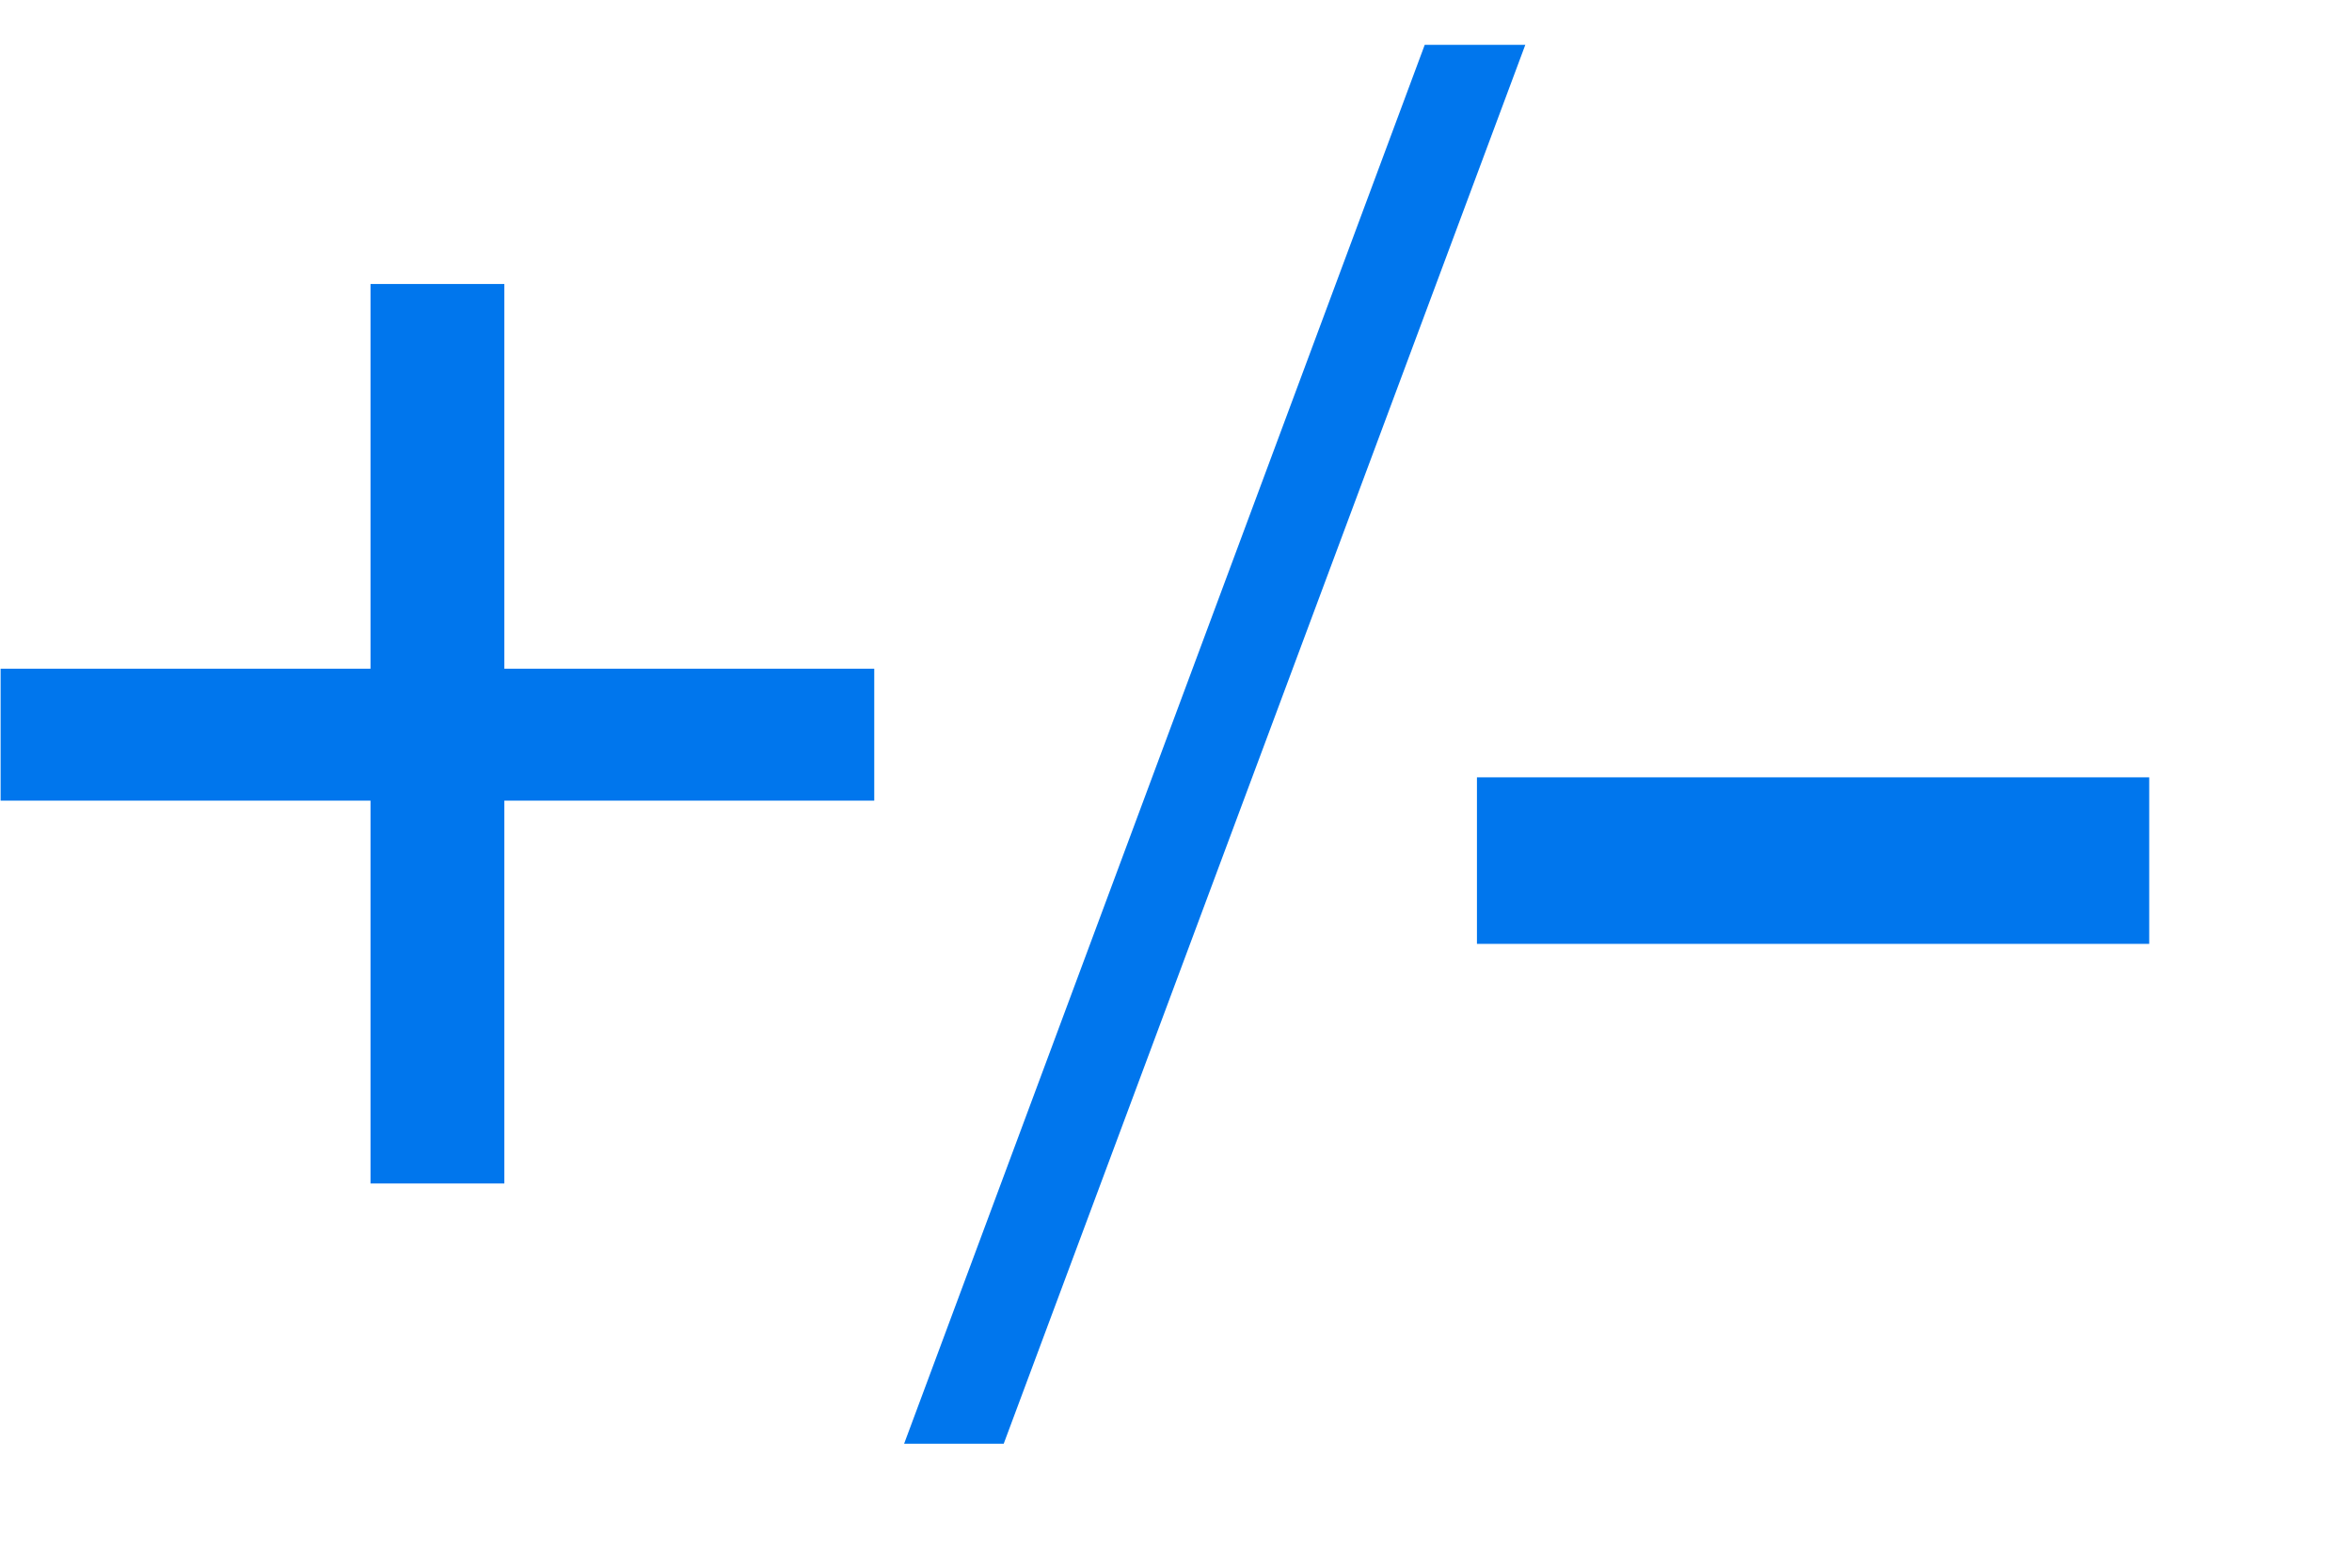
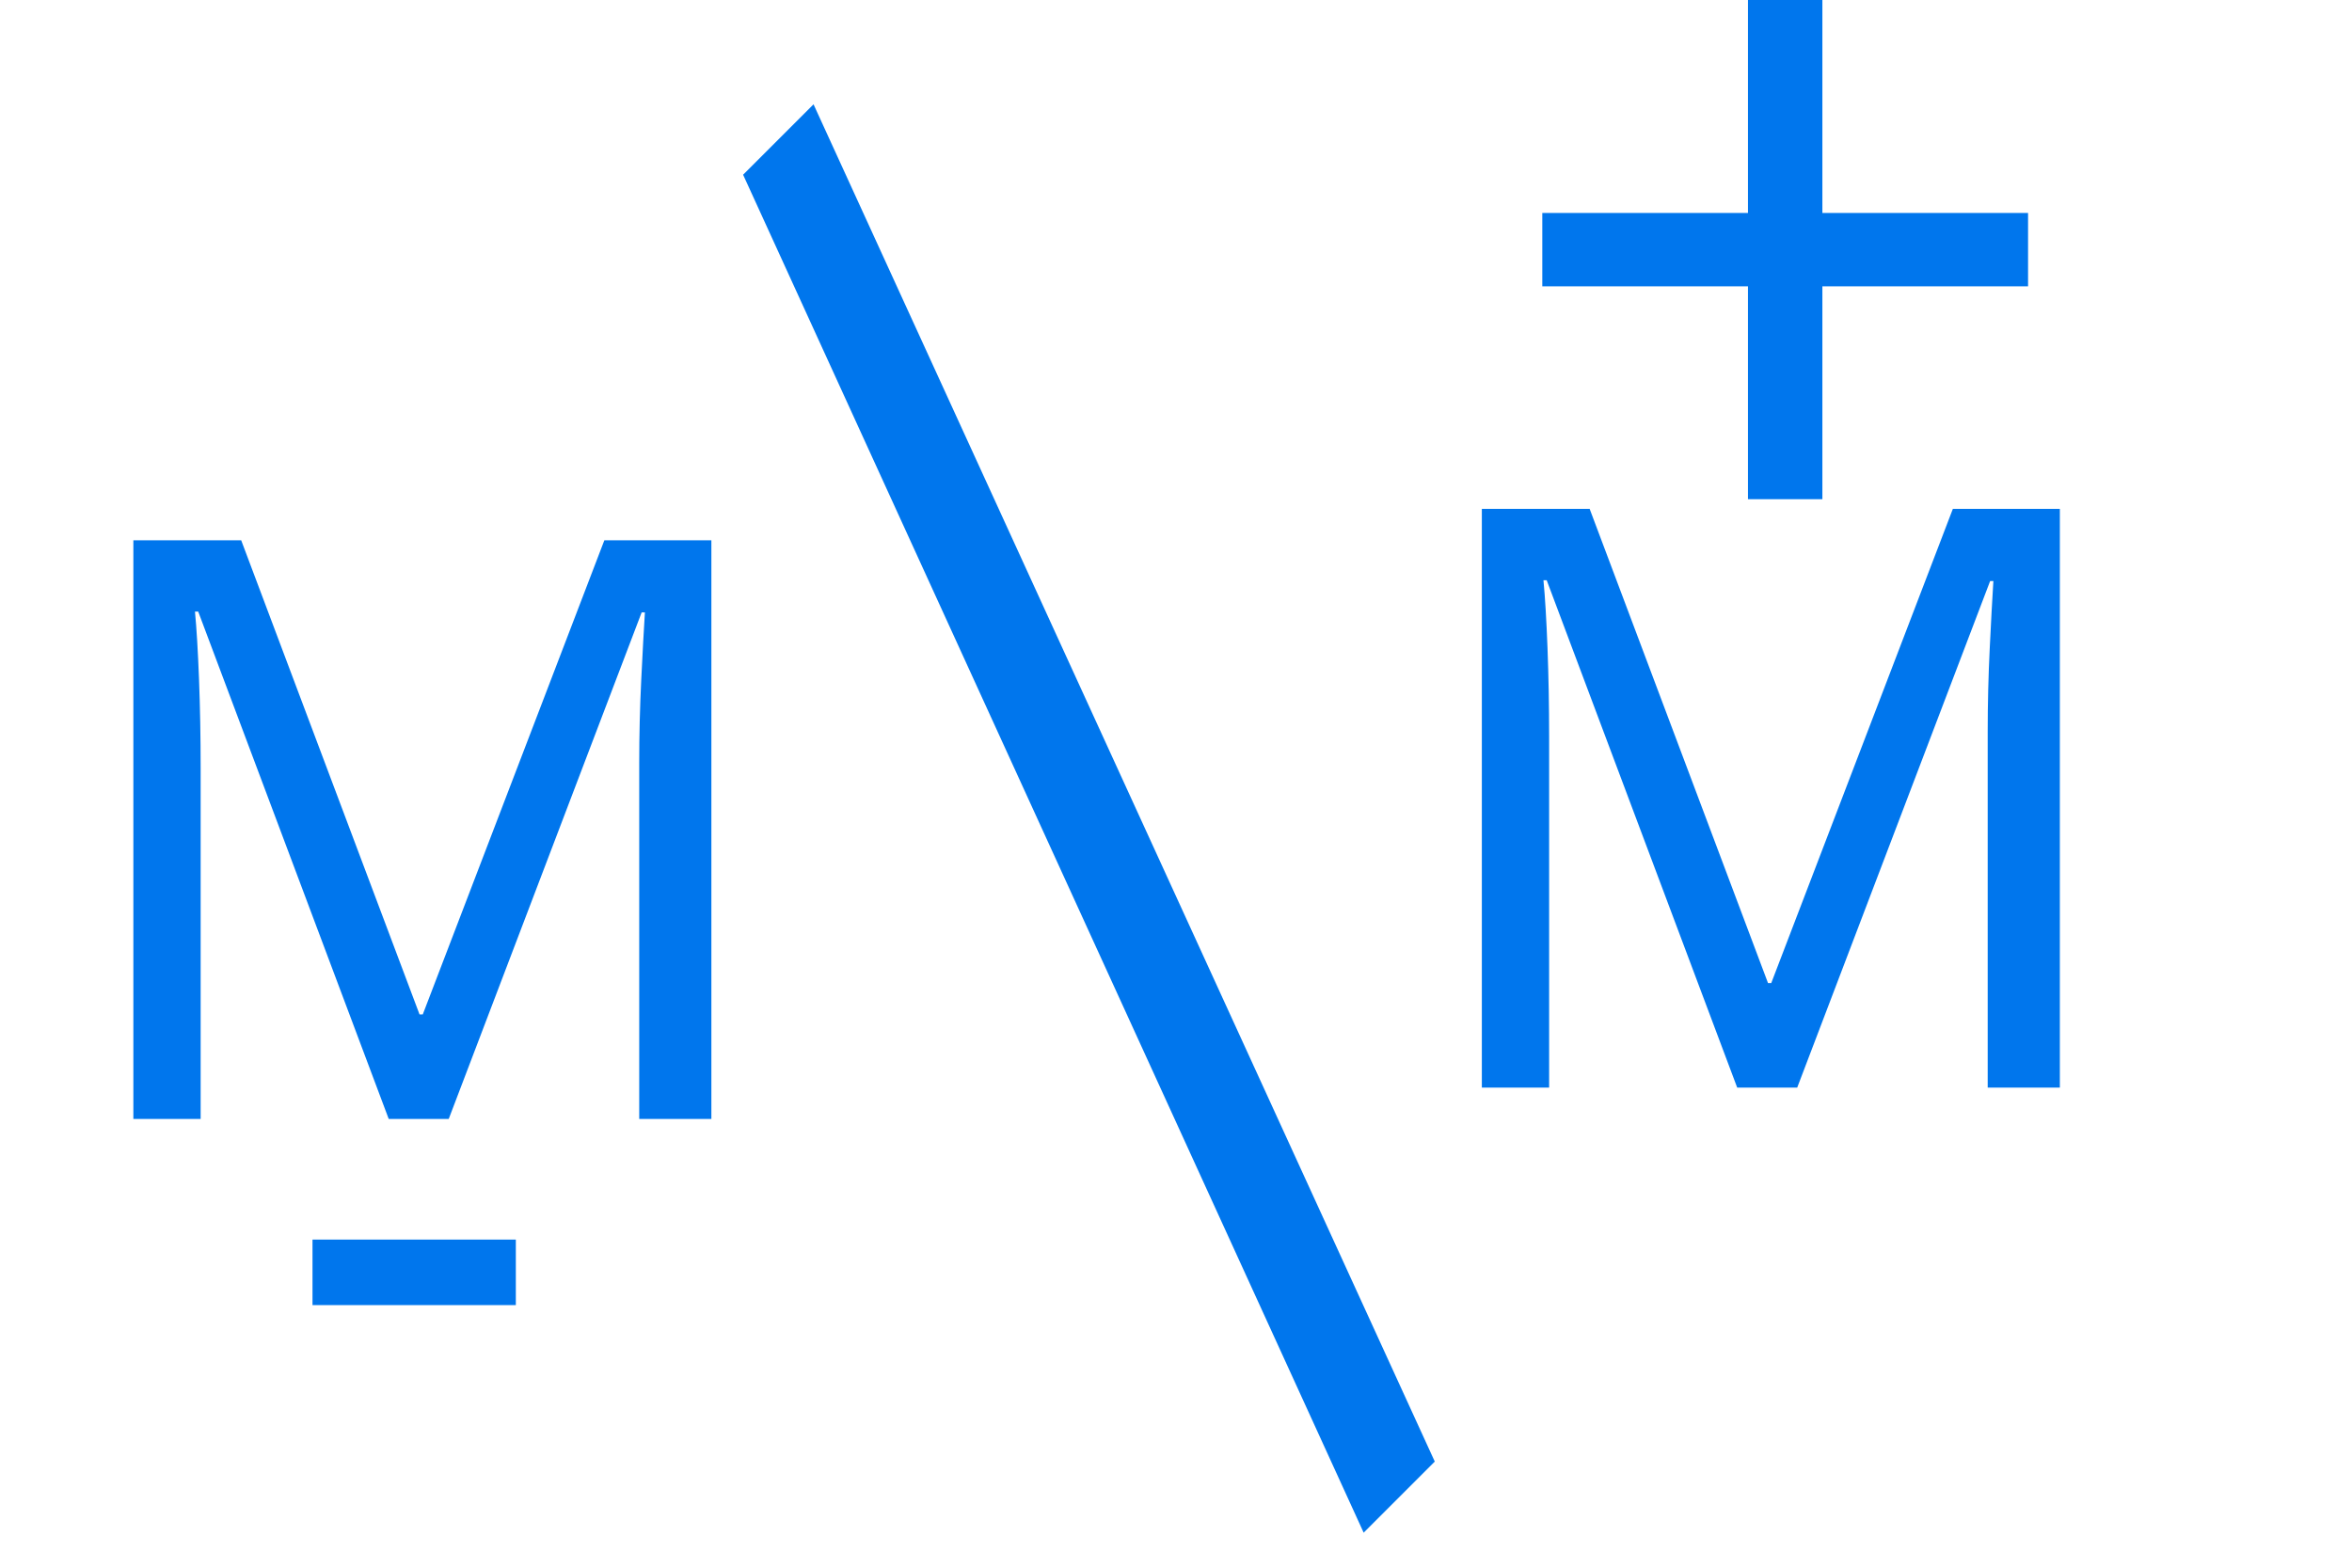
<svg xmlns="http://www.w3.org/2000/svg" width="300" height="200">
  <g id="Layer_1">
-     <text font-style="normal" font-weight="normal" transform="matrix(1.41733 0 0 1.08954 102.389 -55.5365)" stroke="#0076ed" xml:space="preserve" text-anchor="start" font-family="'Montserrat SemiBold'" font-size="250" id="svg_2" y="218.744" x="50.674" stroke-width="0" fill="#0076ed">-</text>
-     <text font-style="normal" font-weight="normal" transform="matrix(0.948376 0 0 0.948376 -1.78639 14.345)" stroke="#0076ed" xml:space="preserve" text-anchor="start" font-family="'Montserrat SemiBold'" font-size="250" id="svg_3" y="171.83" x="-10.537" stroke-width="0" fill="#0076ed">+</text>
-     <text xml:space="preserve" text-anchor="start" font-family="'Open Sans Light'" font-size="250" id="svg_5" y="184.187" x="112.273" stroke-width="0" stroke="#0076ed" fill="#0076ed">/</text>
+     <text transform="rotate(135 144 110)" fill="#0076ed" stroke="#0076ed" stroke-width="0" x="101.031" y="206.82" id="svg_5" font-size="250" font-family="'Open Sans Light'" text-anchor="start" xml:space="preserve">/</text>
+     <text transform="matrix(0.527307 0 0 0.527307 -43.0838 146.458)" stroke="#0076ed" xml:space="preserve" text-anchor="start" font-family="'Montserrat SemiBold'" font-size="250" id="svg_3" y="-129.221" x="442.275" stroke-width="0" fill="#0076ed">+</text>
+     <text transform="matrix(0.428664 0 0 0.428664 0.723097 126.819)" stroke="#0076ed" xml:space="preserve" text-anchor="start" font-family="'Montserrat SemiBold'" font-size="250" id="svg_4" y="149.82" x="81.3" stroke-width="0" fill="#0076ed">-</text>
+     <text transform="matrix(0.413613 0 0 0.413613 19.5065 152.479)" stroke="#0076ed" xml:space="preserve" text-anchor="start" font-family="'Montserrat SemiBold'" font-size="250" id="svg_6" y="-23.513" x="-30.287" stroke-width="0" fill="#0076ed">M</text>
+     <text transform="matrix(0.413613 0 0 0.413613 19.5065 152.479)" stroke="#0076ed" xml:space="preserve" text-anchor="start" font-family="'Montserrat SemiBold'" font-size="250" id="svg_7" y="-33.184" x="385.561" stroke-width="0" fill="#0076ed">M</text>
  </g>
</svg>
